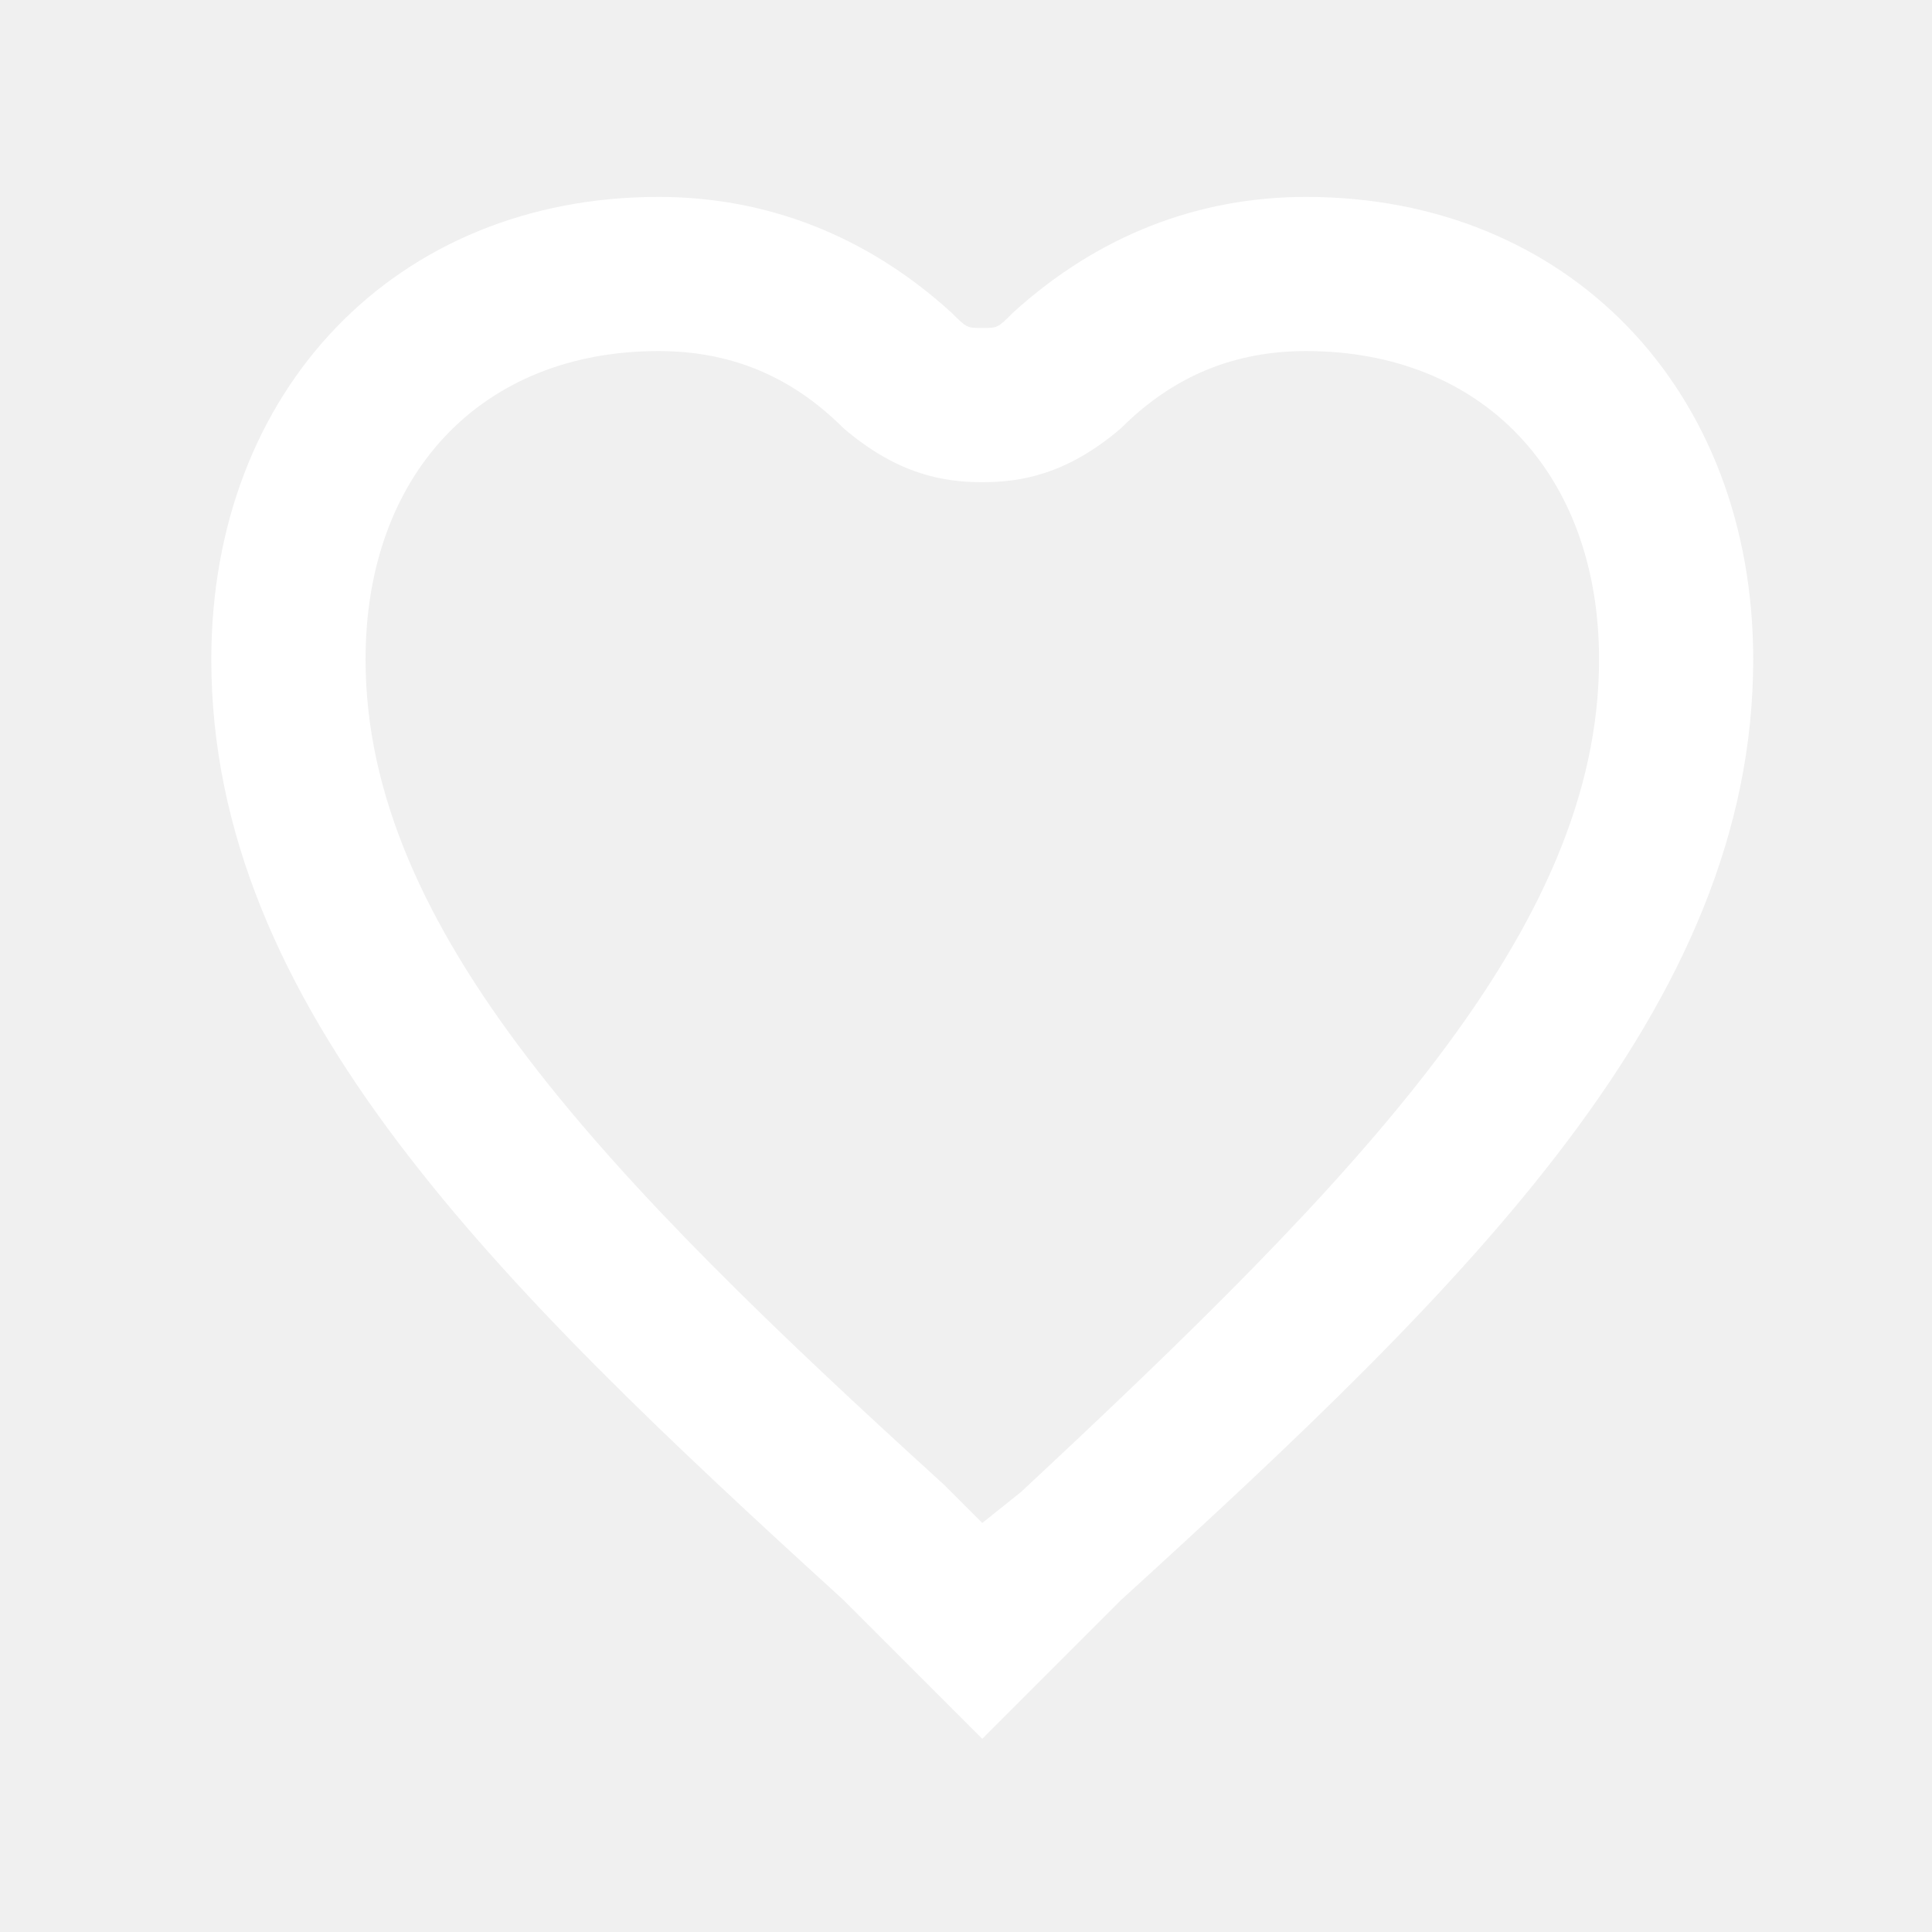
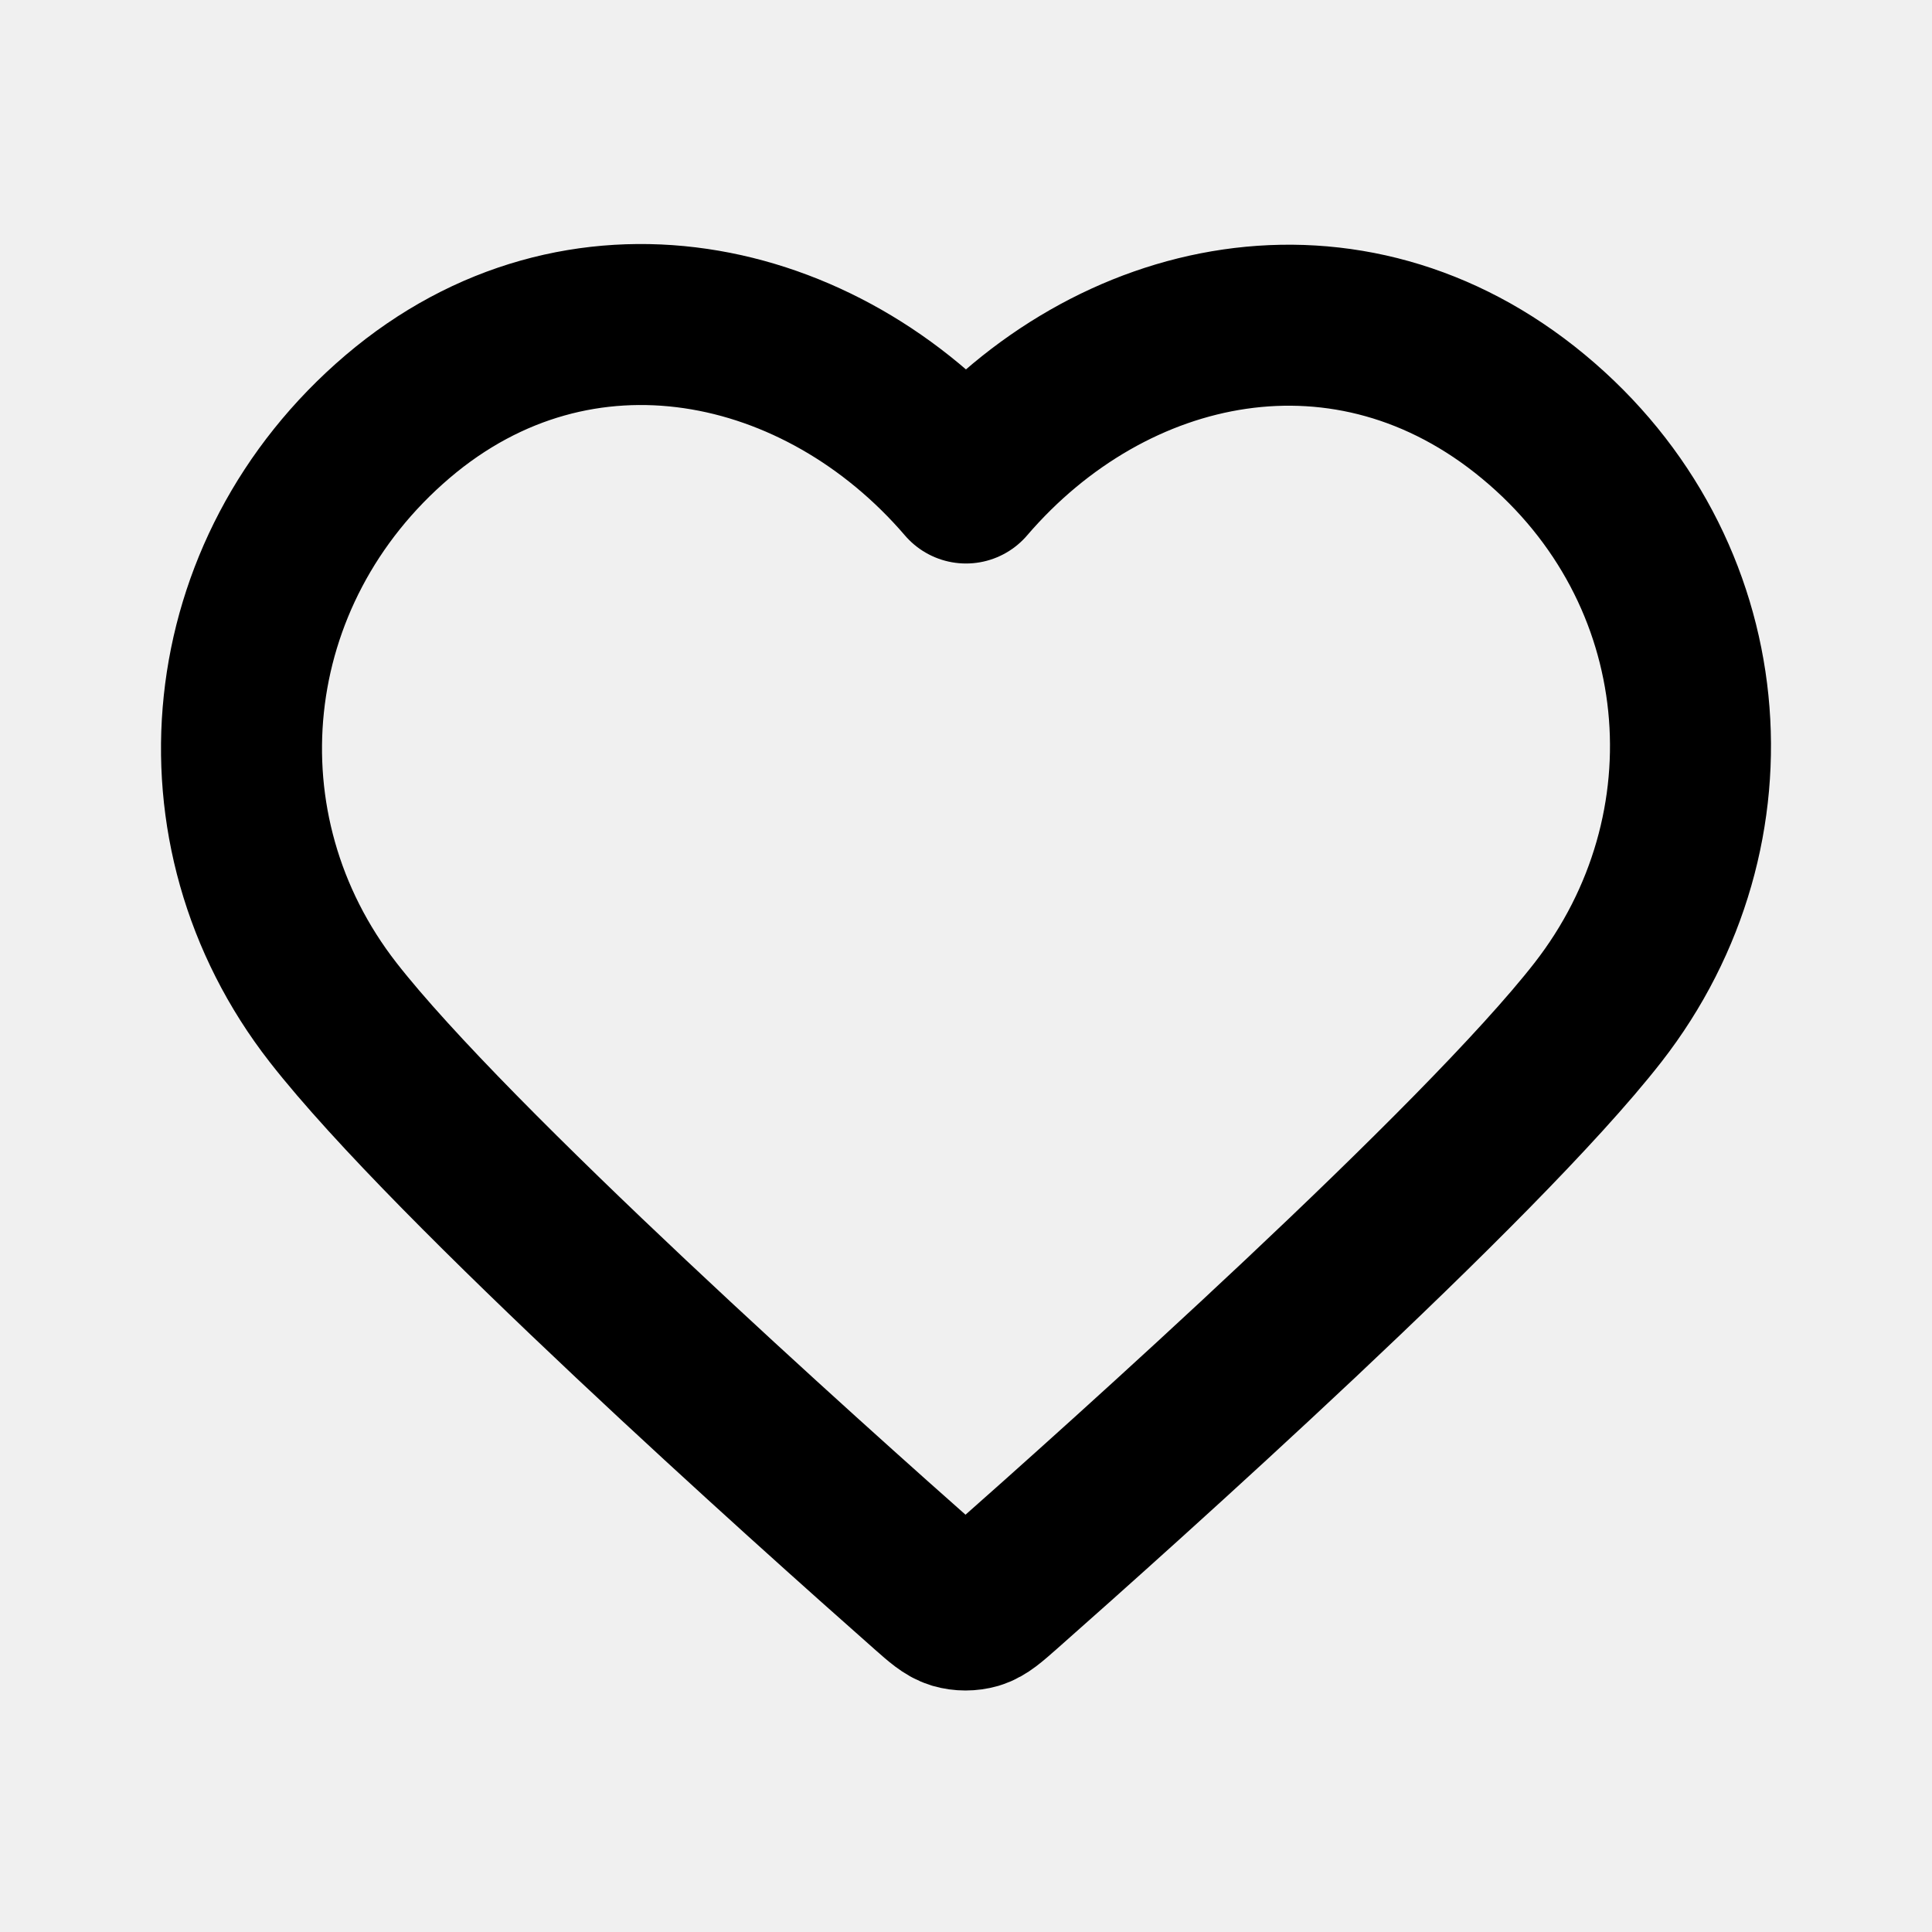
- <svg xmlns="http://www.w3.org/2000/svg" width="24" height="24" viewBox="0 0 24 24" fill="none">
-   <path d="M16.225 4.361C18.427 4.361 19.864 5.894 19.864 8.192C19.864 11.544 16.895 14.609 12.681 18.536L12.202 18.919L11.723 18.44C7.509 14.609 4.541 11.544 4.541 8.192C4.541 5.894 5.977 4.361 8.18 4.361C9.042 4.361 9.808 4.649 10.478 5.319C11.149 5.894 11.723 5.99 12.202 5.99C12.681 5.99 13.256 5.894 13.926 5.319C14.597 4.649 15.363 4.361 16.225 4.361ZM16.225 2.446C14.884 2.446 13.639 2.925 12.585 3.883C12.394 4.074 12.394 4.074 12.202 4.074C12.011 4.074 12.011 4.074 11.819 3.883C10.766 2.925 9.521 2.446 8.18 2.446C4.924 2.446 2.625 4.84 2.625 8.192C2.625 12.502 6.169 15.95 10.478 19.876L12.202 21.6L13.926 19.876C18.236 15.95 21.779 12.502 21.779 8.192C21.779 4.84 19.481 2.446 16.225 2.446Z" fill="white" />
+ <svg xmlns="http://www.w3.org/2000/svg" width="800px" height="800px" viewBox="0 0 24 24" fill="none">
+   <path fill-rule="evenodd" clip-rule="evenodd" d="M12 6C10.201 3.903 7.194 3.255 4.939 5.175C2.685 7.096 2.367 10.306 4.138 12.577C5.61 14.465 10.065 18.448 11.525 19.737C11.688 19.881 11.77 19.953 11.865 19.982C11.948 20.006 12.039 20.006 12.123 19.982C12.218 19.953 12.299 19.881 12.463 19.737C13.923 18.448 18.378 14.465 19.85 12.577C21.62 10.306 21.342 7.075 19.048 5.175C16.755 3.275 13.799 3.903 12 6Z" stroke="#000000" stroke-width="2" stroke-linecap="round" stroke-linejoin="round" />
</svg>
